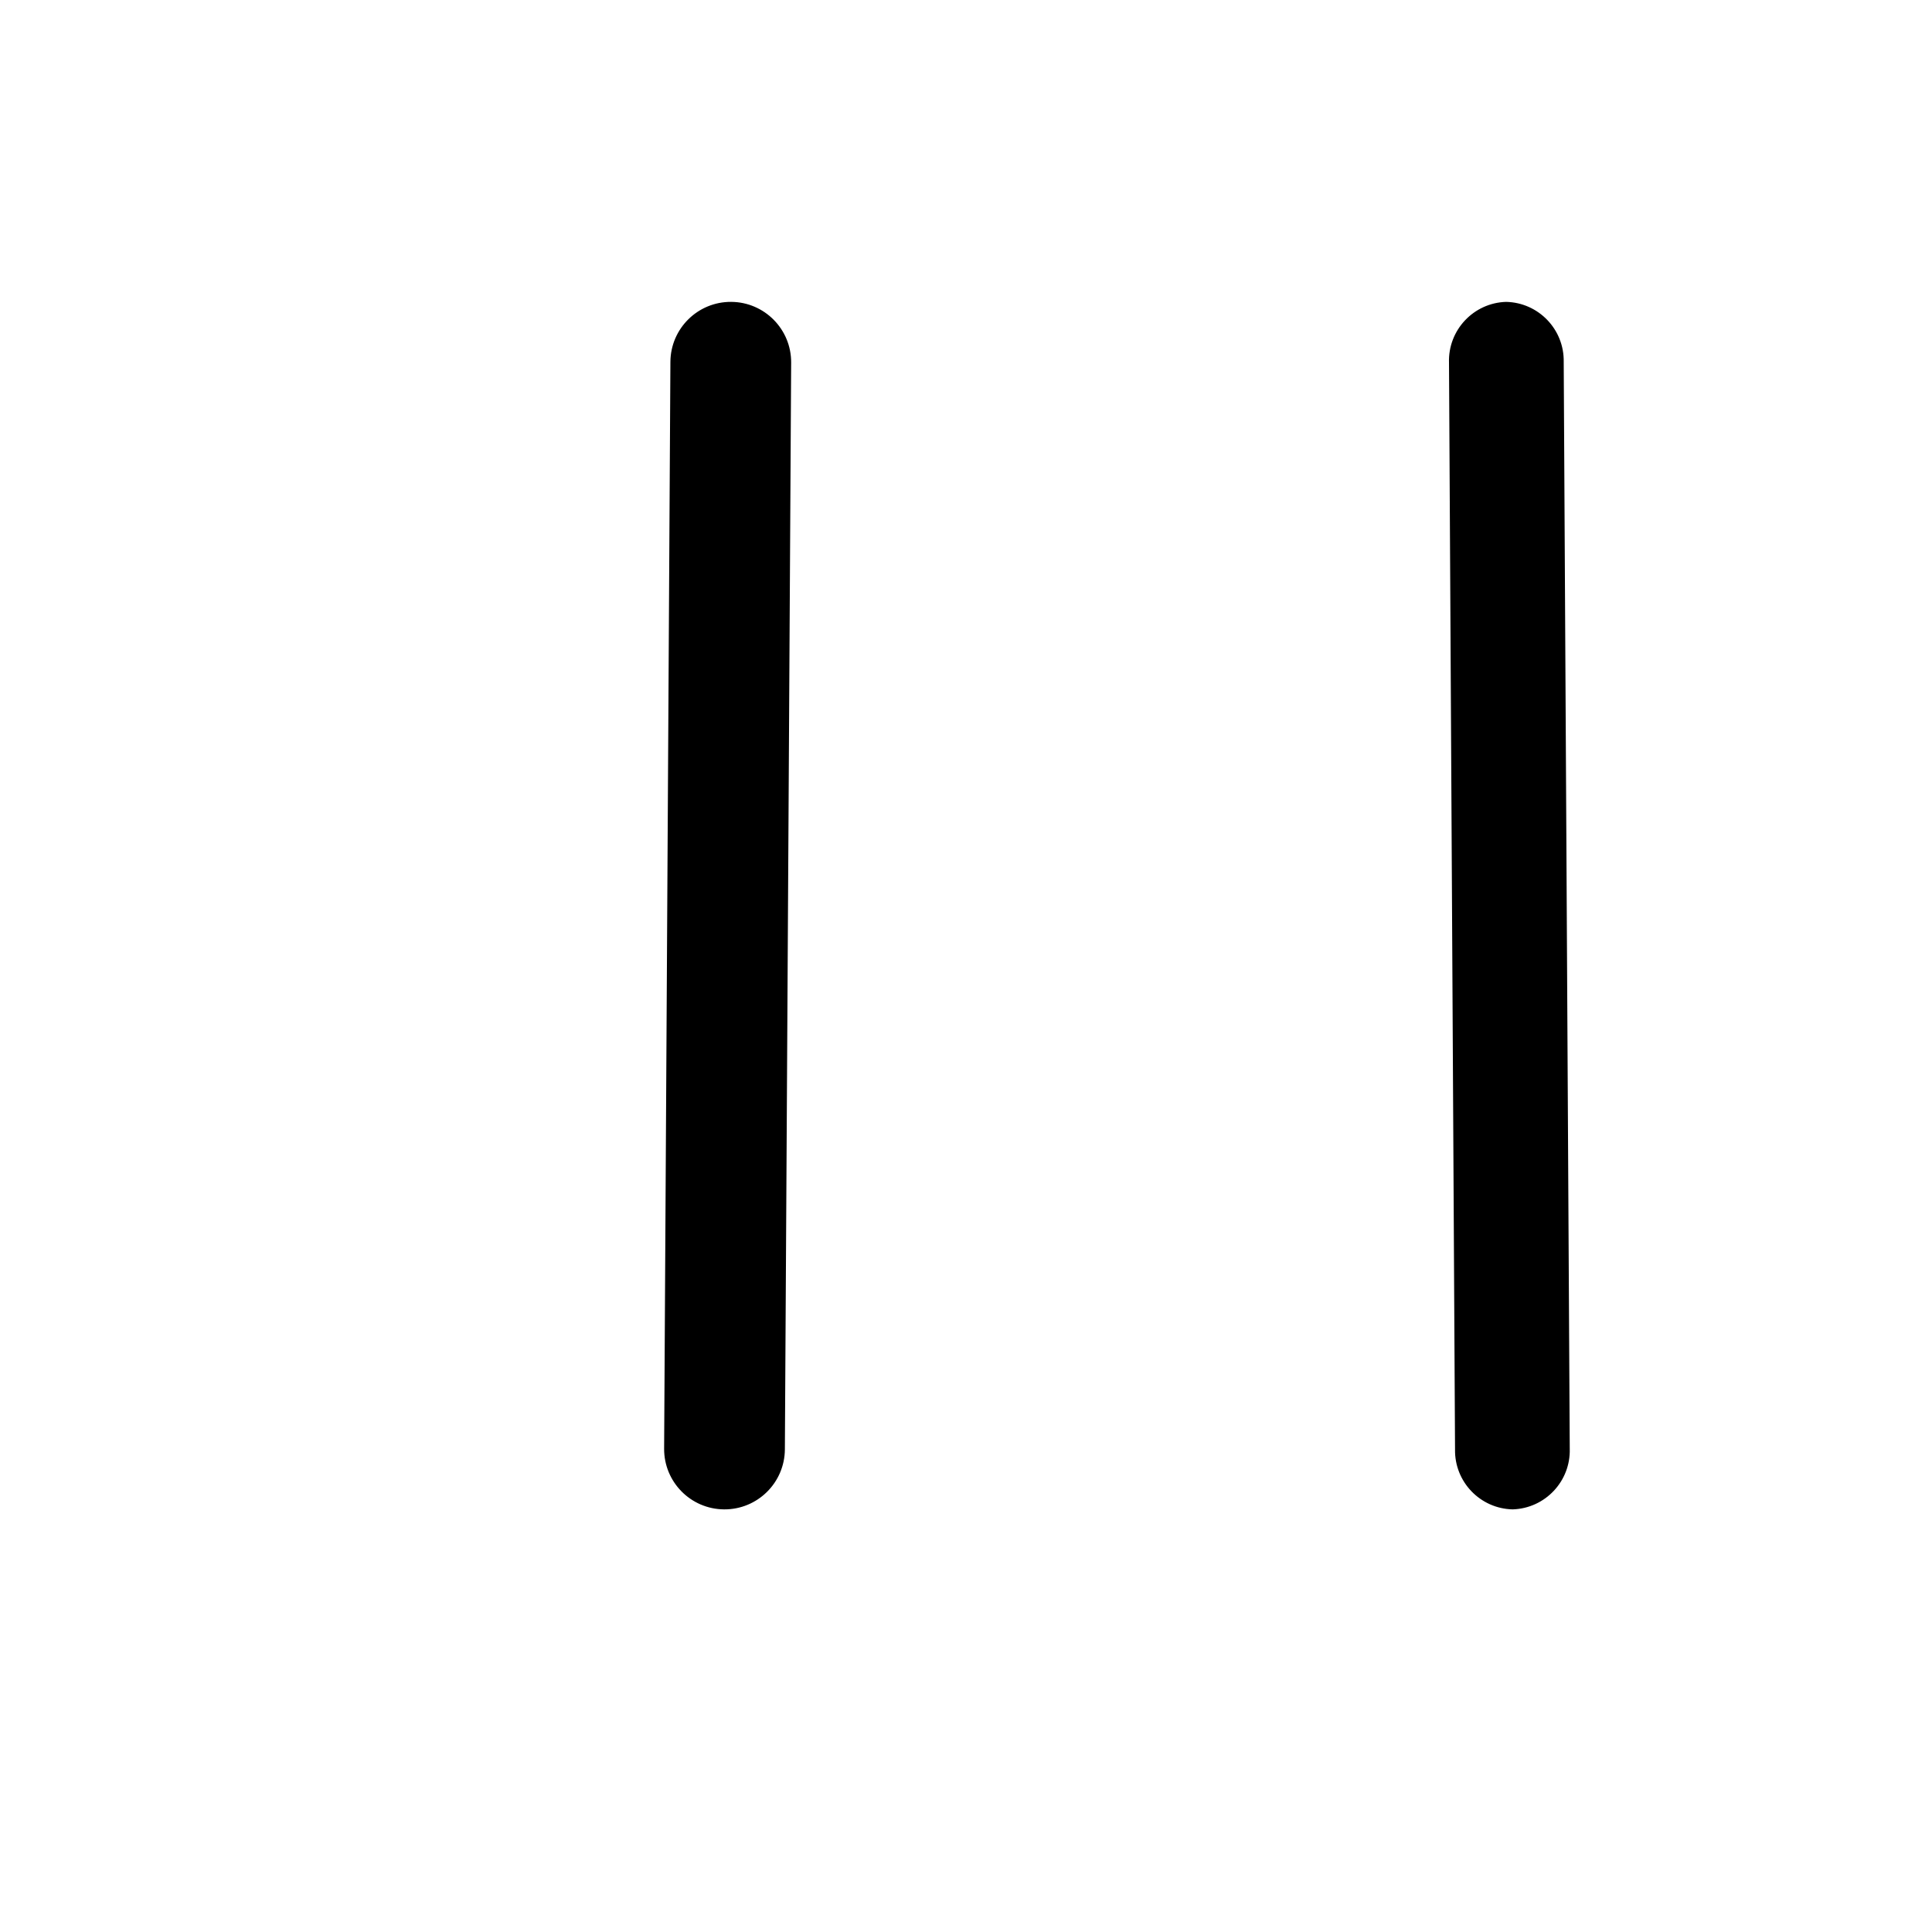
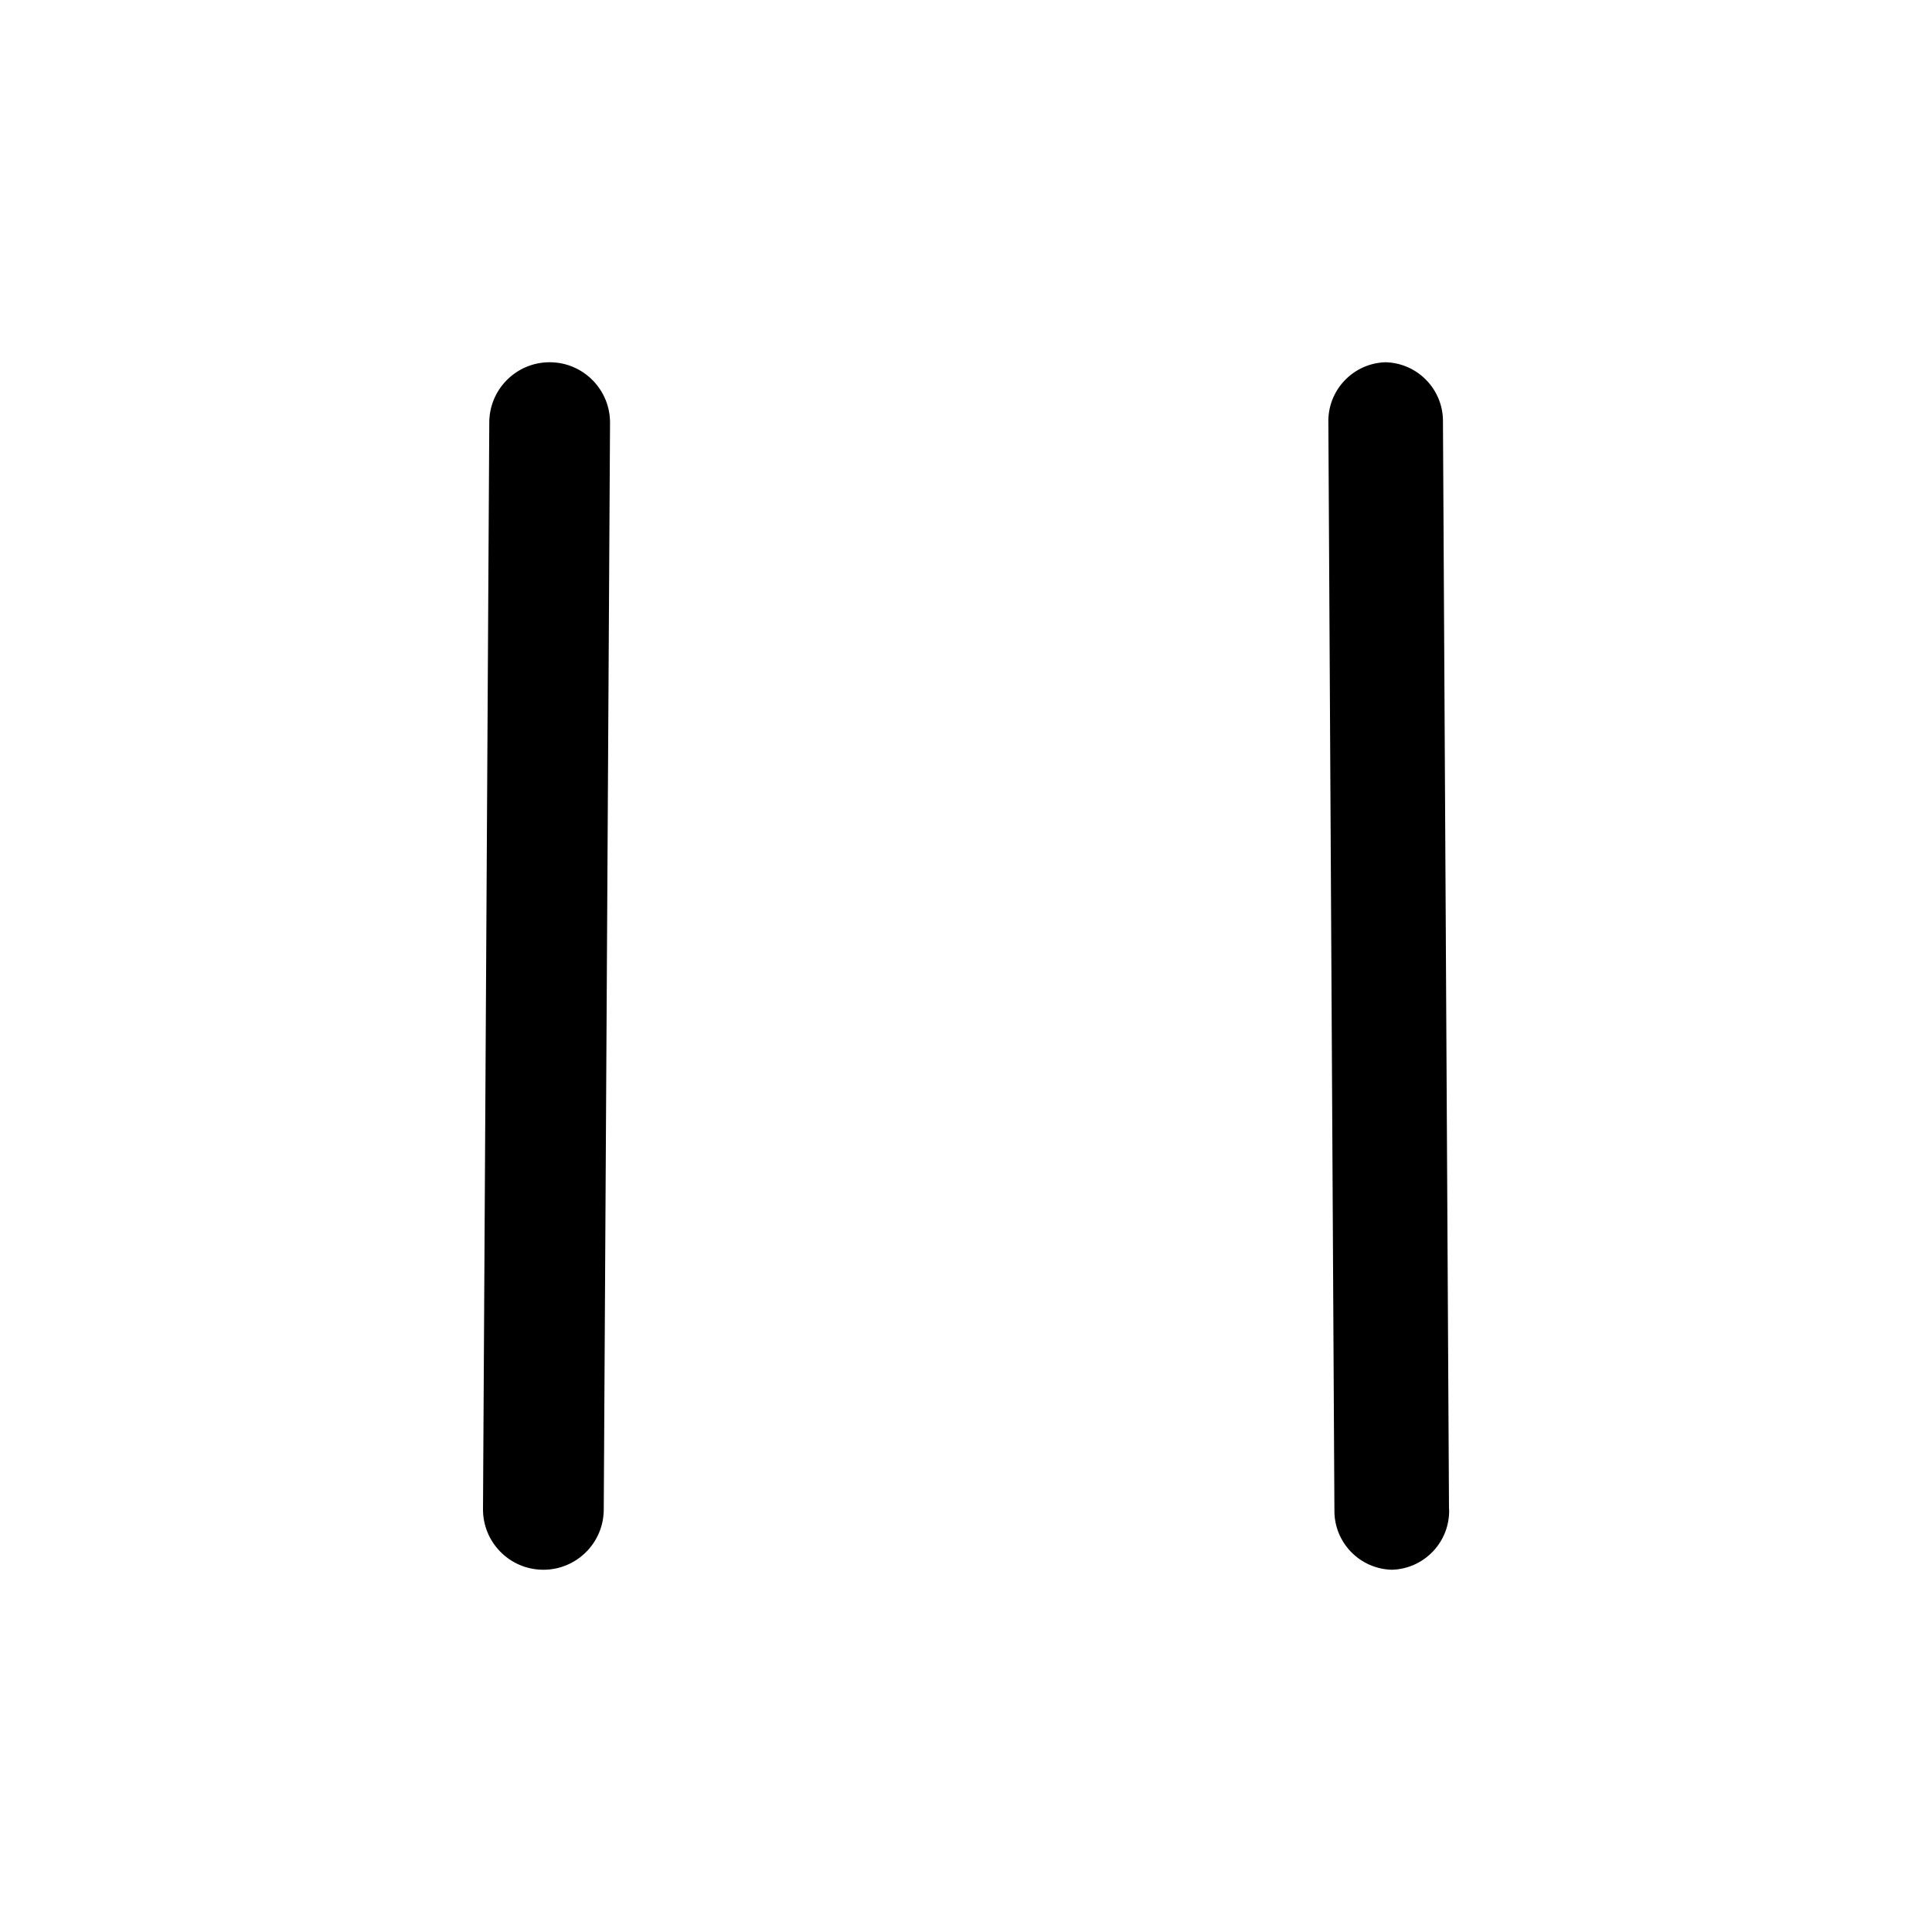
<svg xmlns="http://www.w3.org/2000/svg" width="16" height="16" viewBox="0 0 16 16">
  <g fill-rule="evenodd">
-     <path d="M6.5 12.003l.052-9a.5.5 0 1 0-1-.006l-.052 9a.5.5 0 1 0 1 .006zM13 11.997l-.05-9a.488.488 0 0 0-.477-.497.488.488 0 0 0-.473.503l.05 9a.488.488 0 0 0 .477.497.488.488 0 0 0 .473-.503z" />
+     <path d="M5 12.503l.052-9a.5.5 0 0 0-1-.006l-.052 9a.5.5 0 0 0 1 .006zM12 12.497l-.05-9A.488.488 0 0 0 11.474 3a.488.488 0 0 0-.473.503l.05 9a.488.488 0 0 0 .477.497.488.488 0 0 0 .473-.503z" />
  </g>
</svg>
